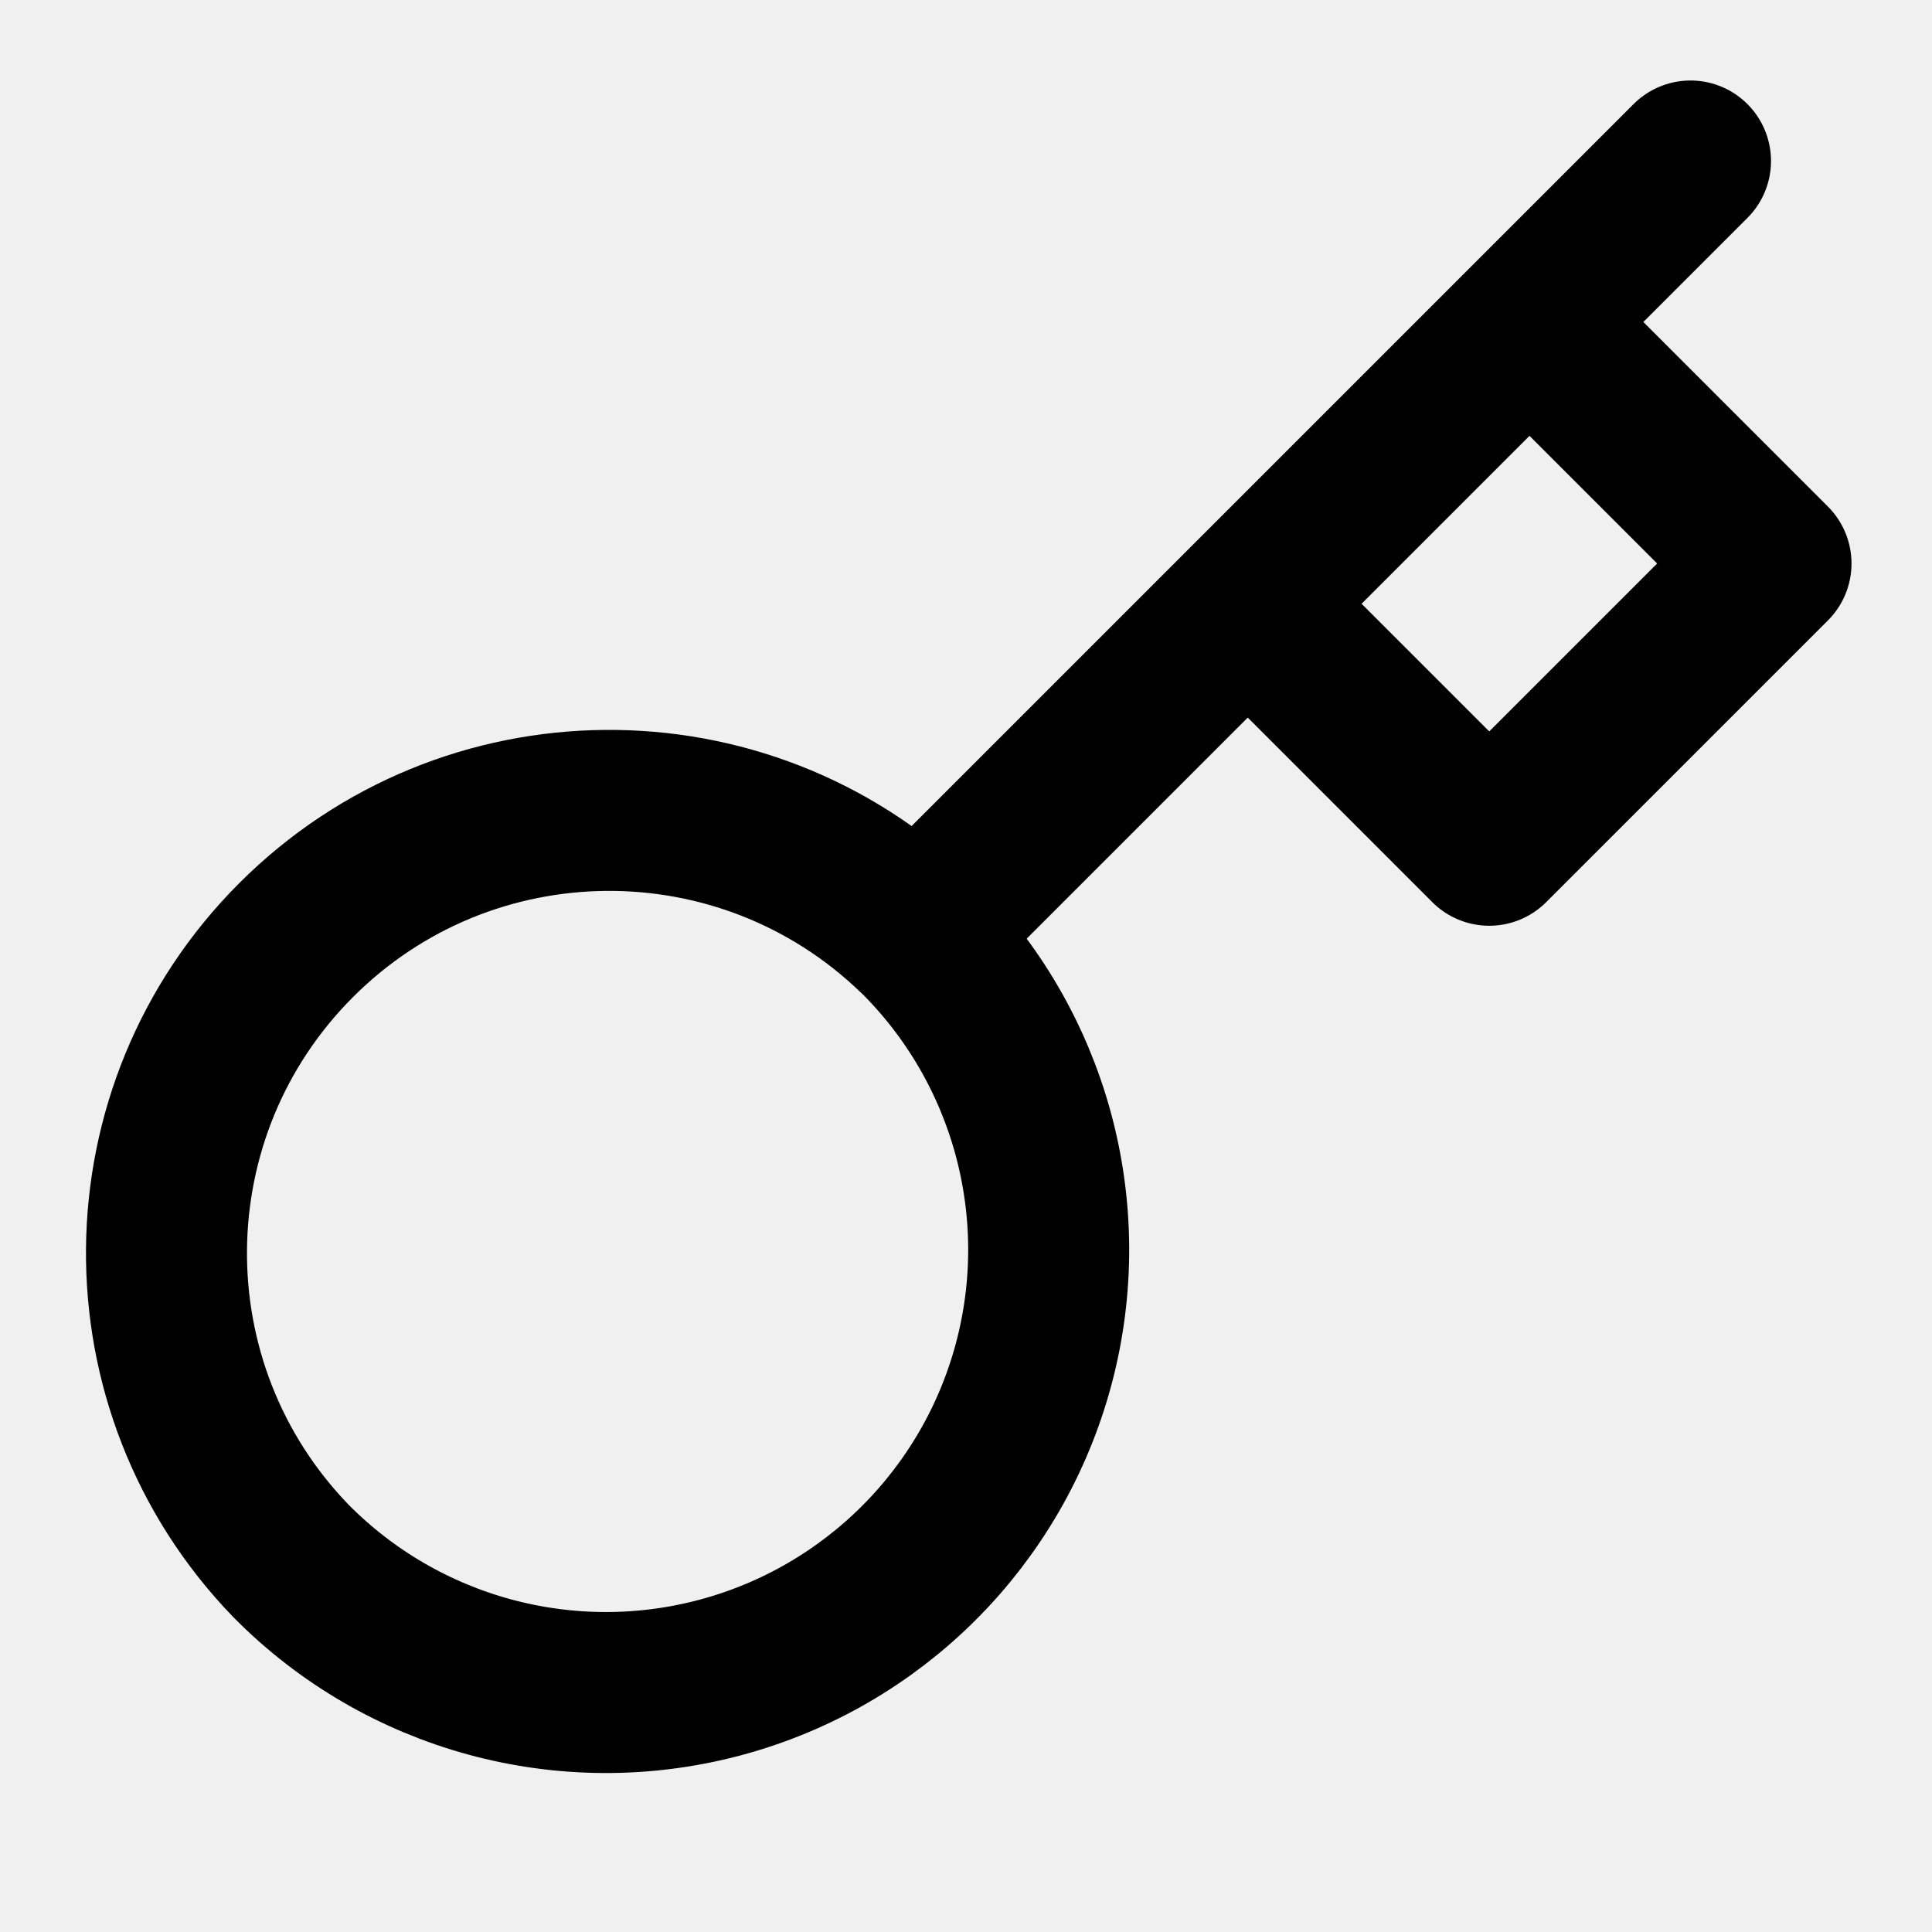
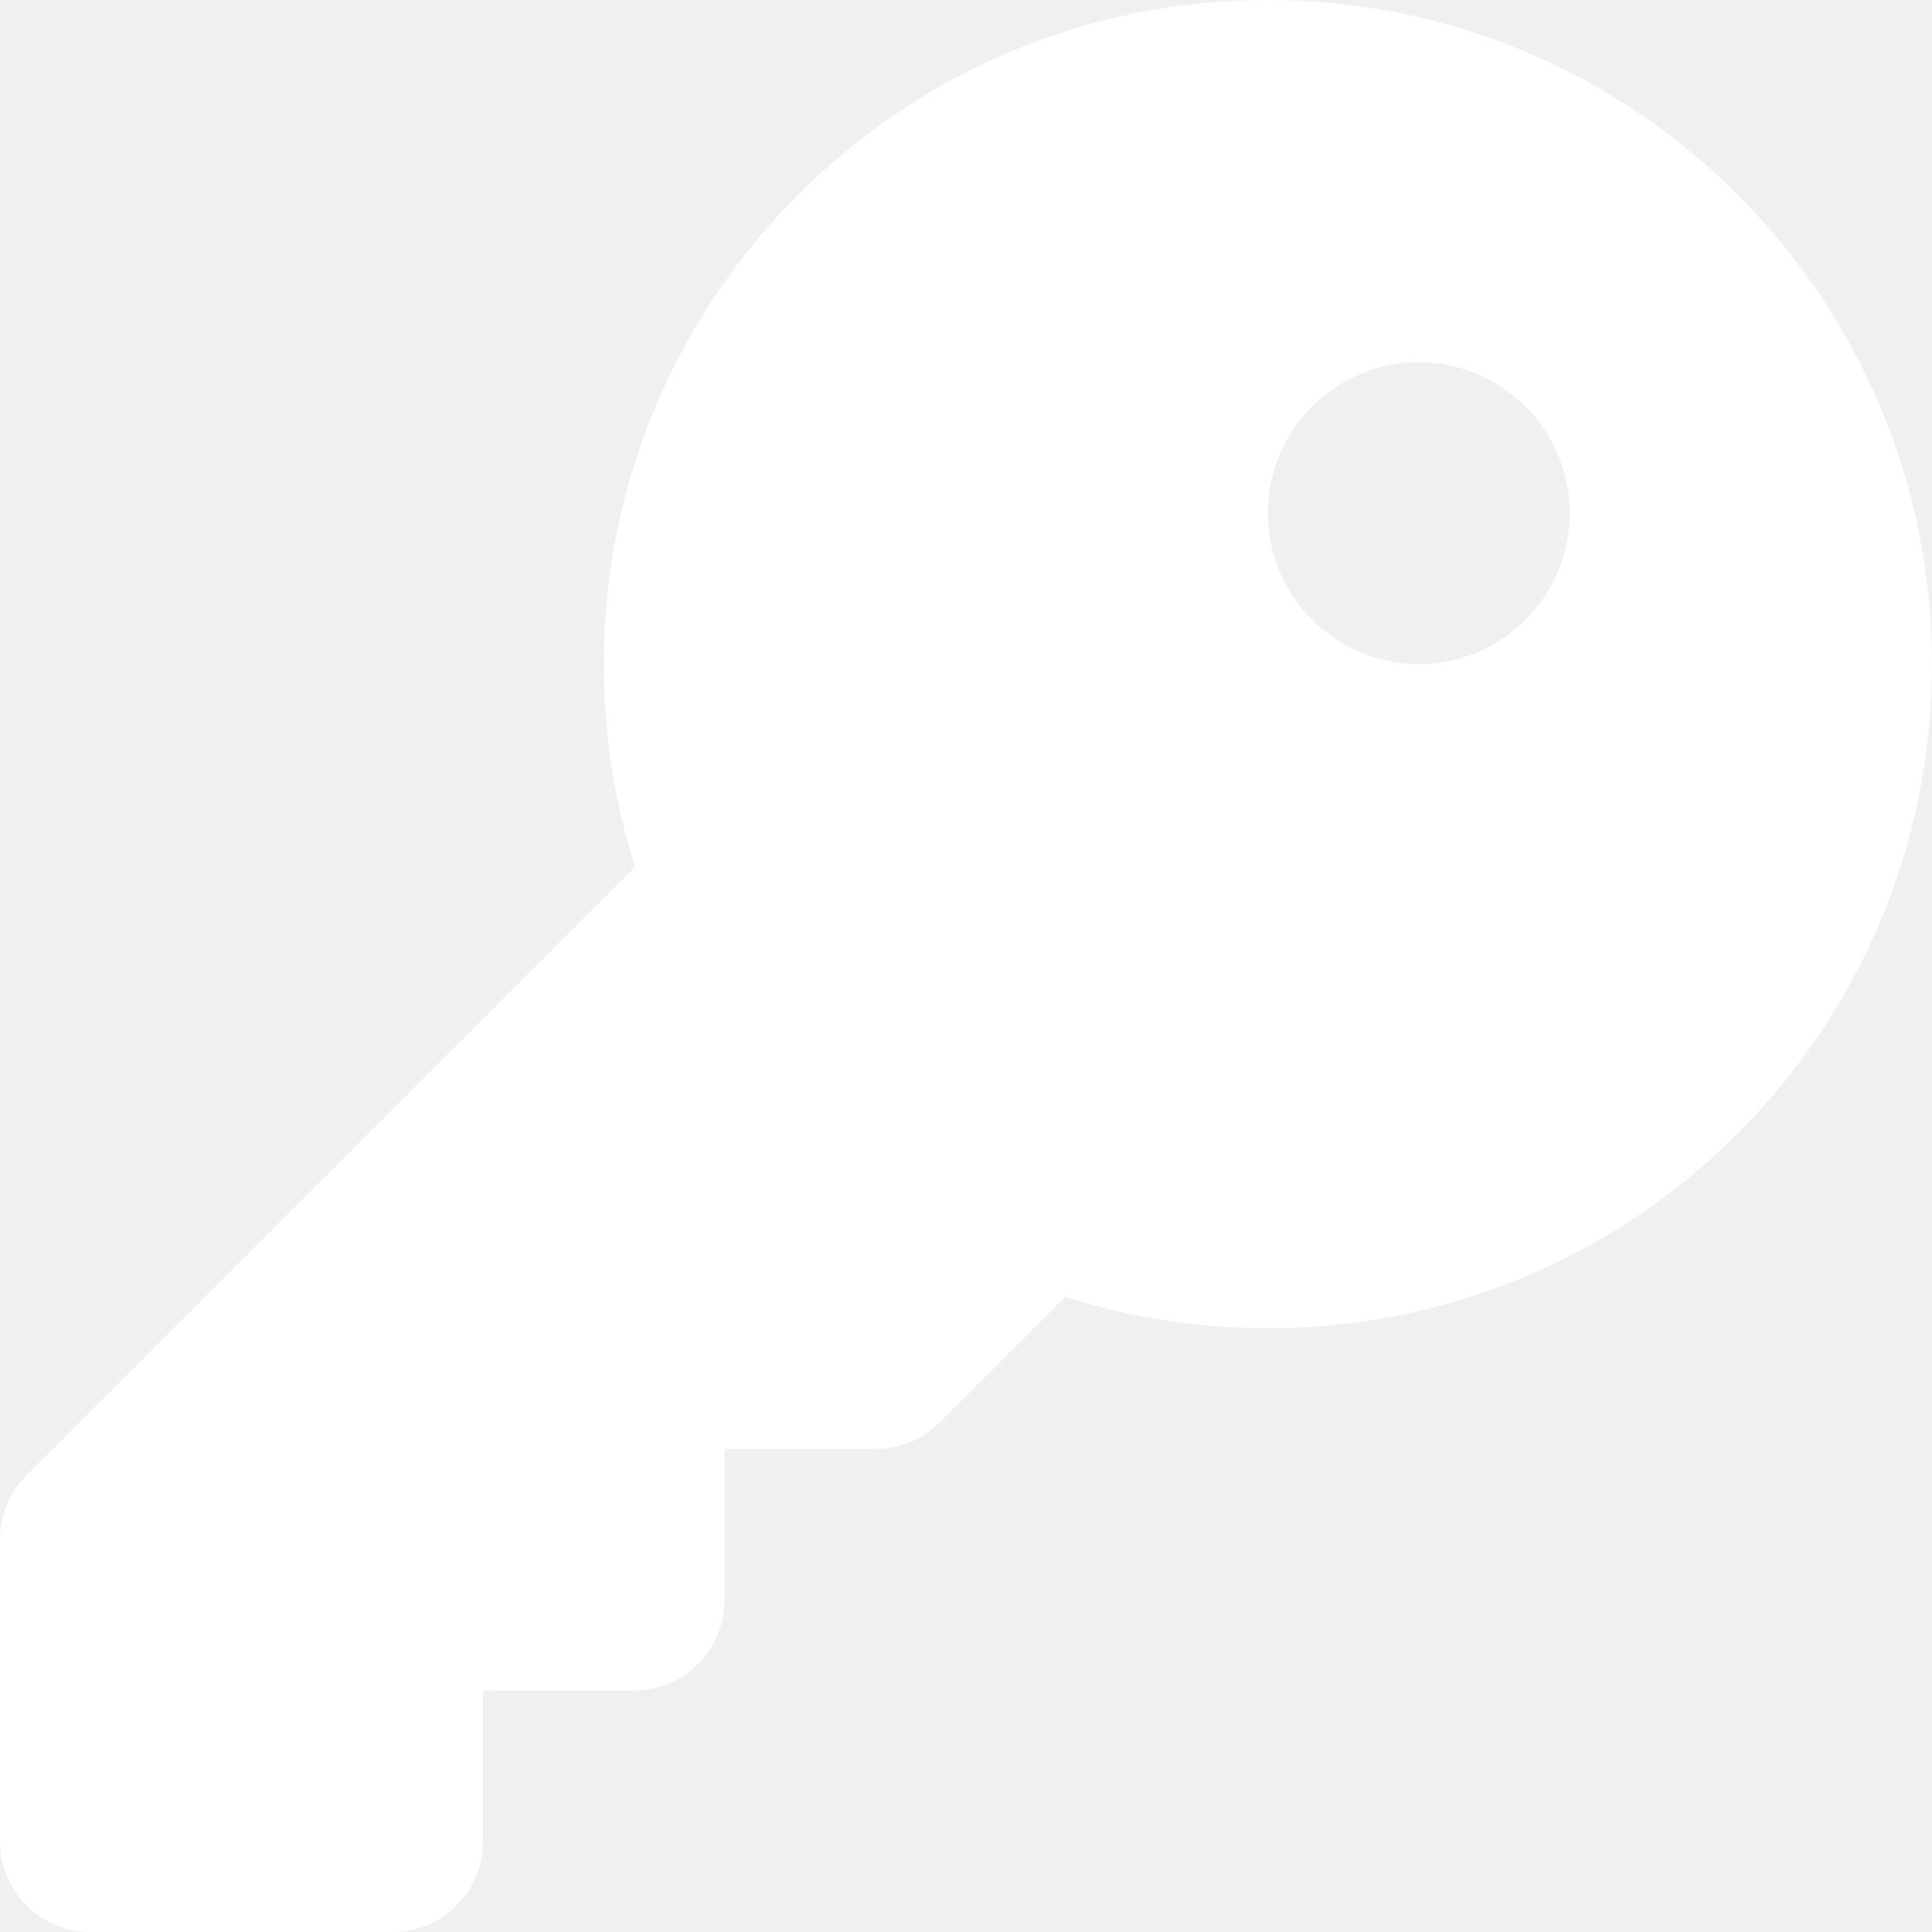
- <svg xmlns="http://www.w3.org/2000/svg" viewBox="0 0 24 24" fill="none" stroke="currentColor" stroke-width="2" stroke-linecap="round" stroke-linejoin="round">
-   <path d="M21 2l-2 2m-7.61 7.61a5.5 5.5 0 1 1-7.778 7.778 5.5 5.5 0 0 1 7.777-7.777zm0 0L15.5 7.5m0 0l3 3L22 7l-3-3m-3.5 3.5L19 4" />
+ <svg xmlns="http://www.w3.org/2000/svg" viewBox="0 0 512 512">
+   <path fill="#ffffff" d="M336 352c97.2 0 176-78.8 176-176S433.2 0 336 0 160 78.8 160 176c0 18.7 2.9 36.8 8.3 53.7L7 391c-4.5 4.5-7 10.6-7 17l0 80c0 13.3 10.7 24 24 24l80 0c13.3 0 24-10.7 24-24l0-40 40 0c13.3 0 24-10.7 24-24l0-40 40 0c6.4 0 12.5-2.5 17-7l33.3-33.3c16.9 5.4 35 8.3 53.7 8.3zM376 96a40 40 0 1 1 0 80 40 40 0 1 1 0-80z" />
</svg>
